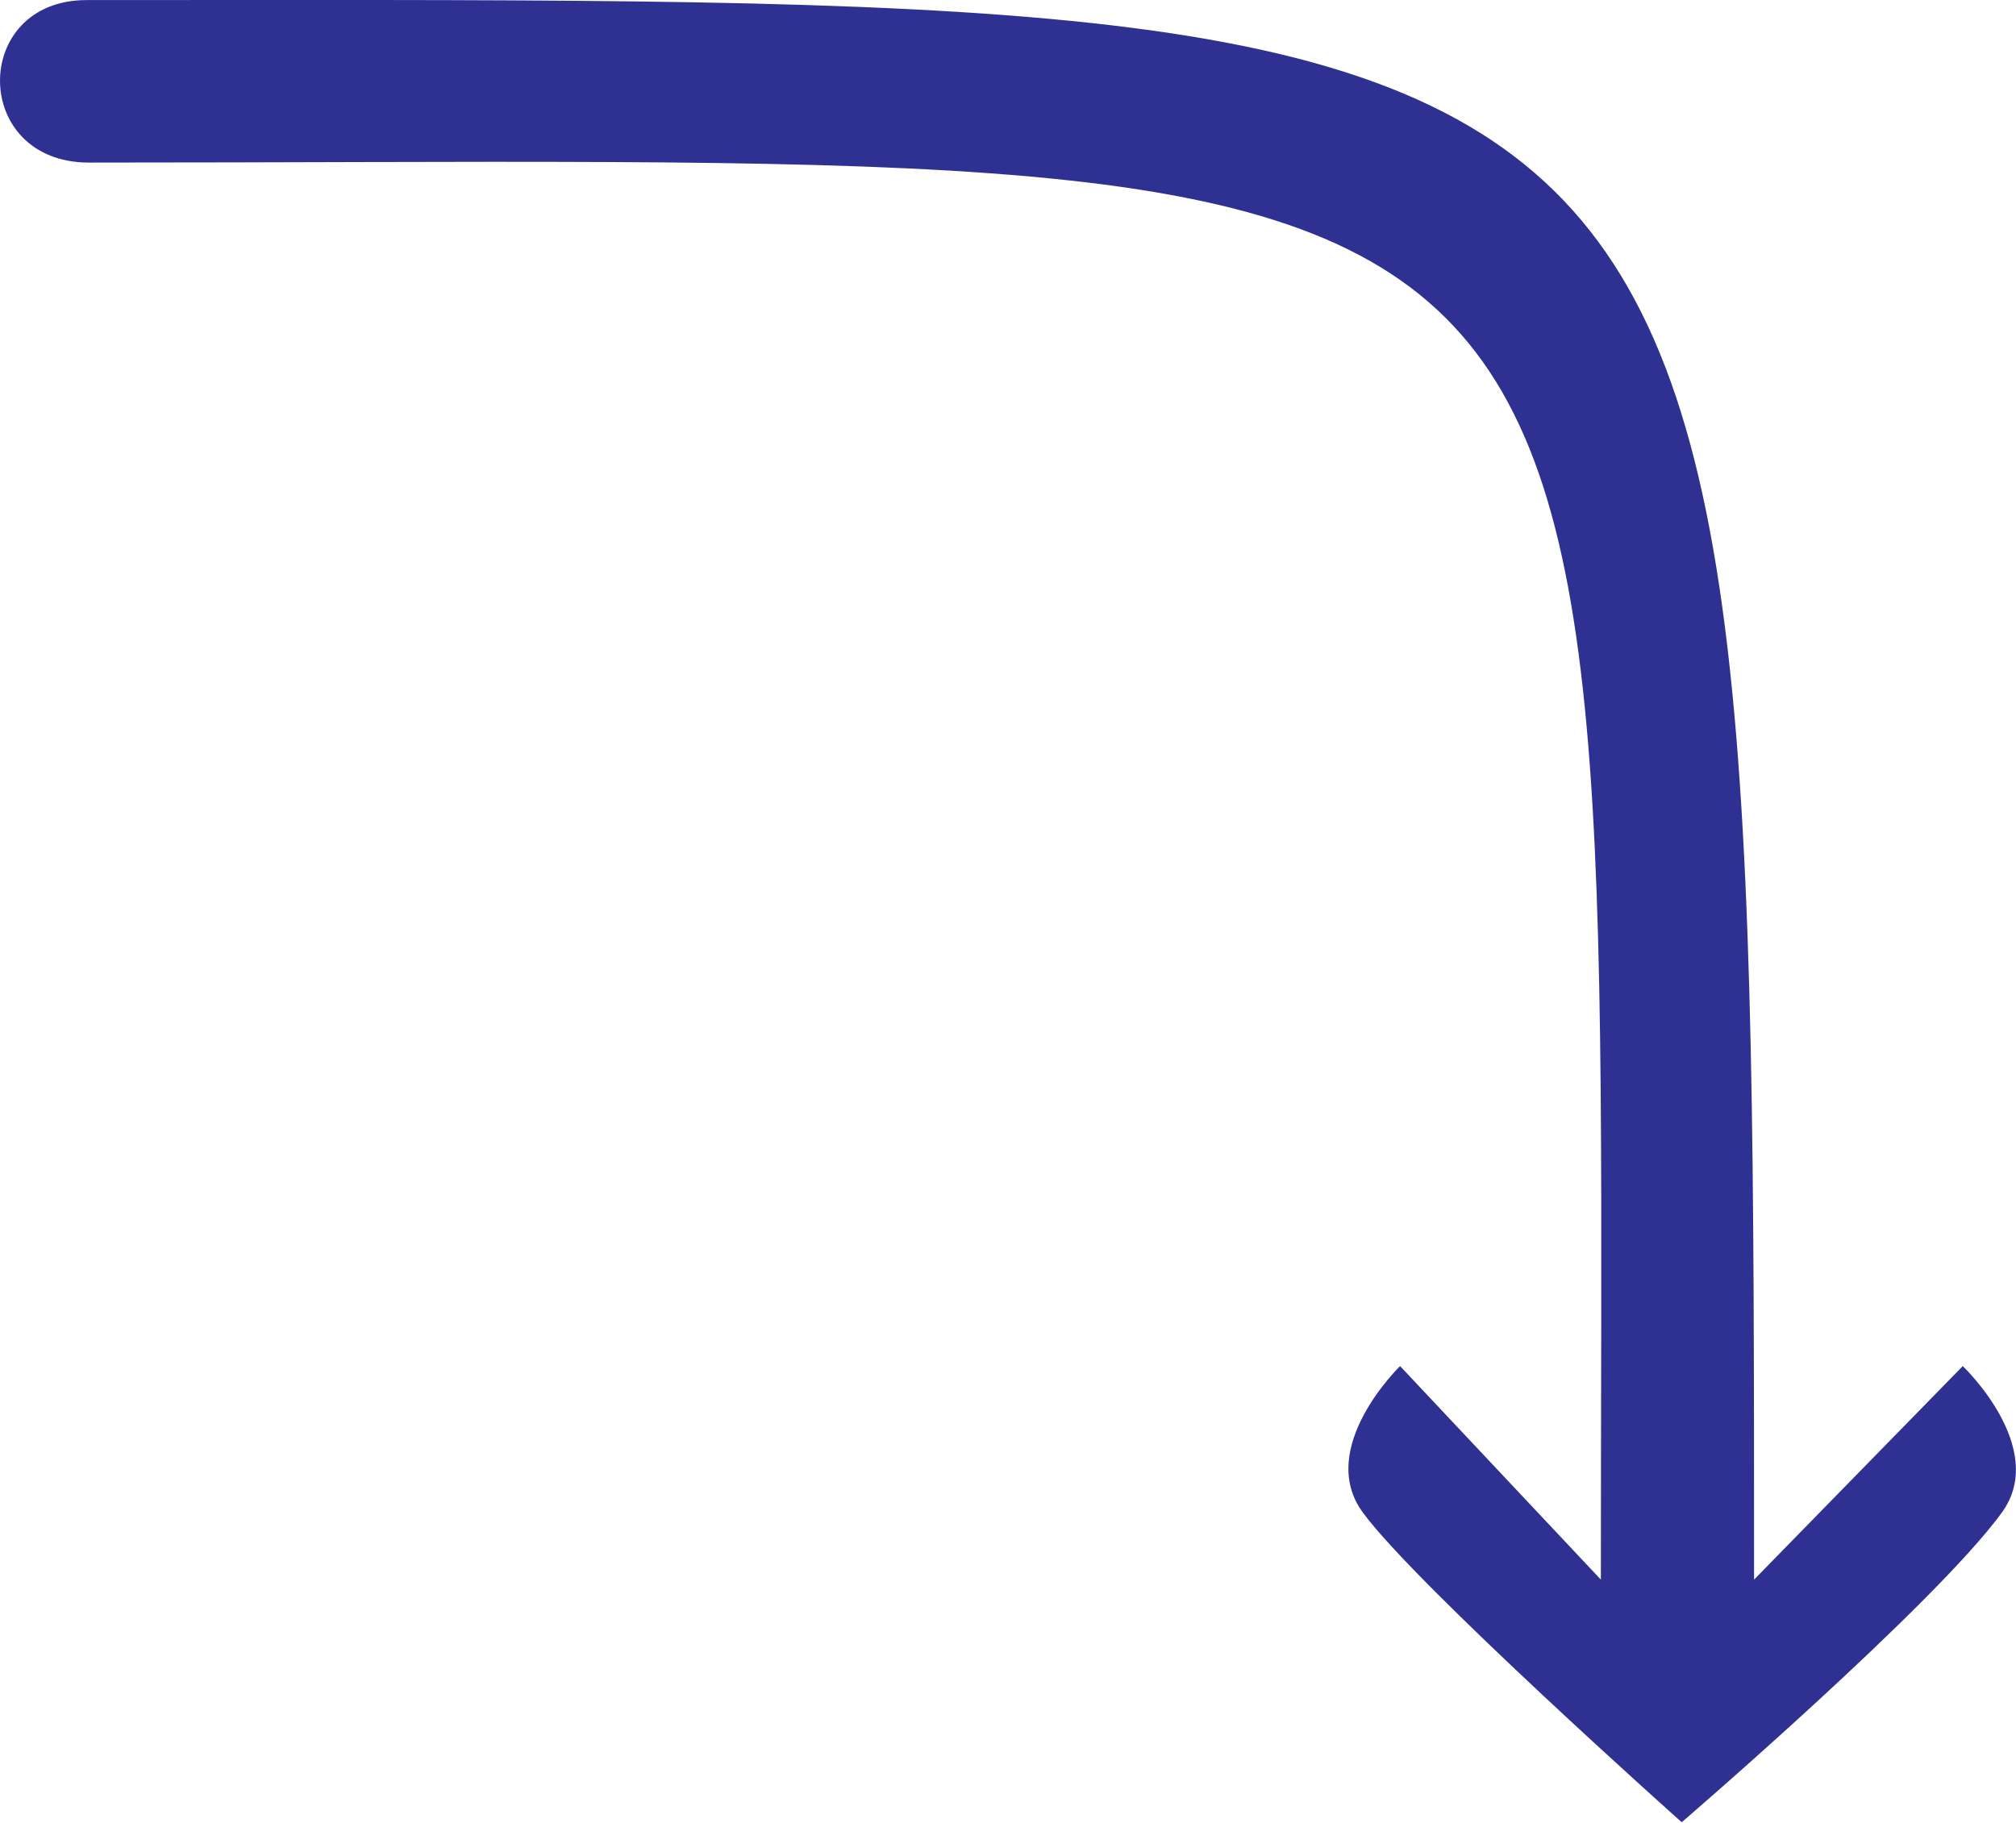
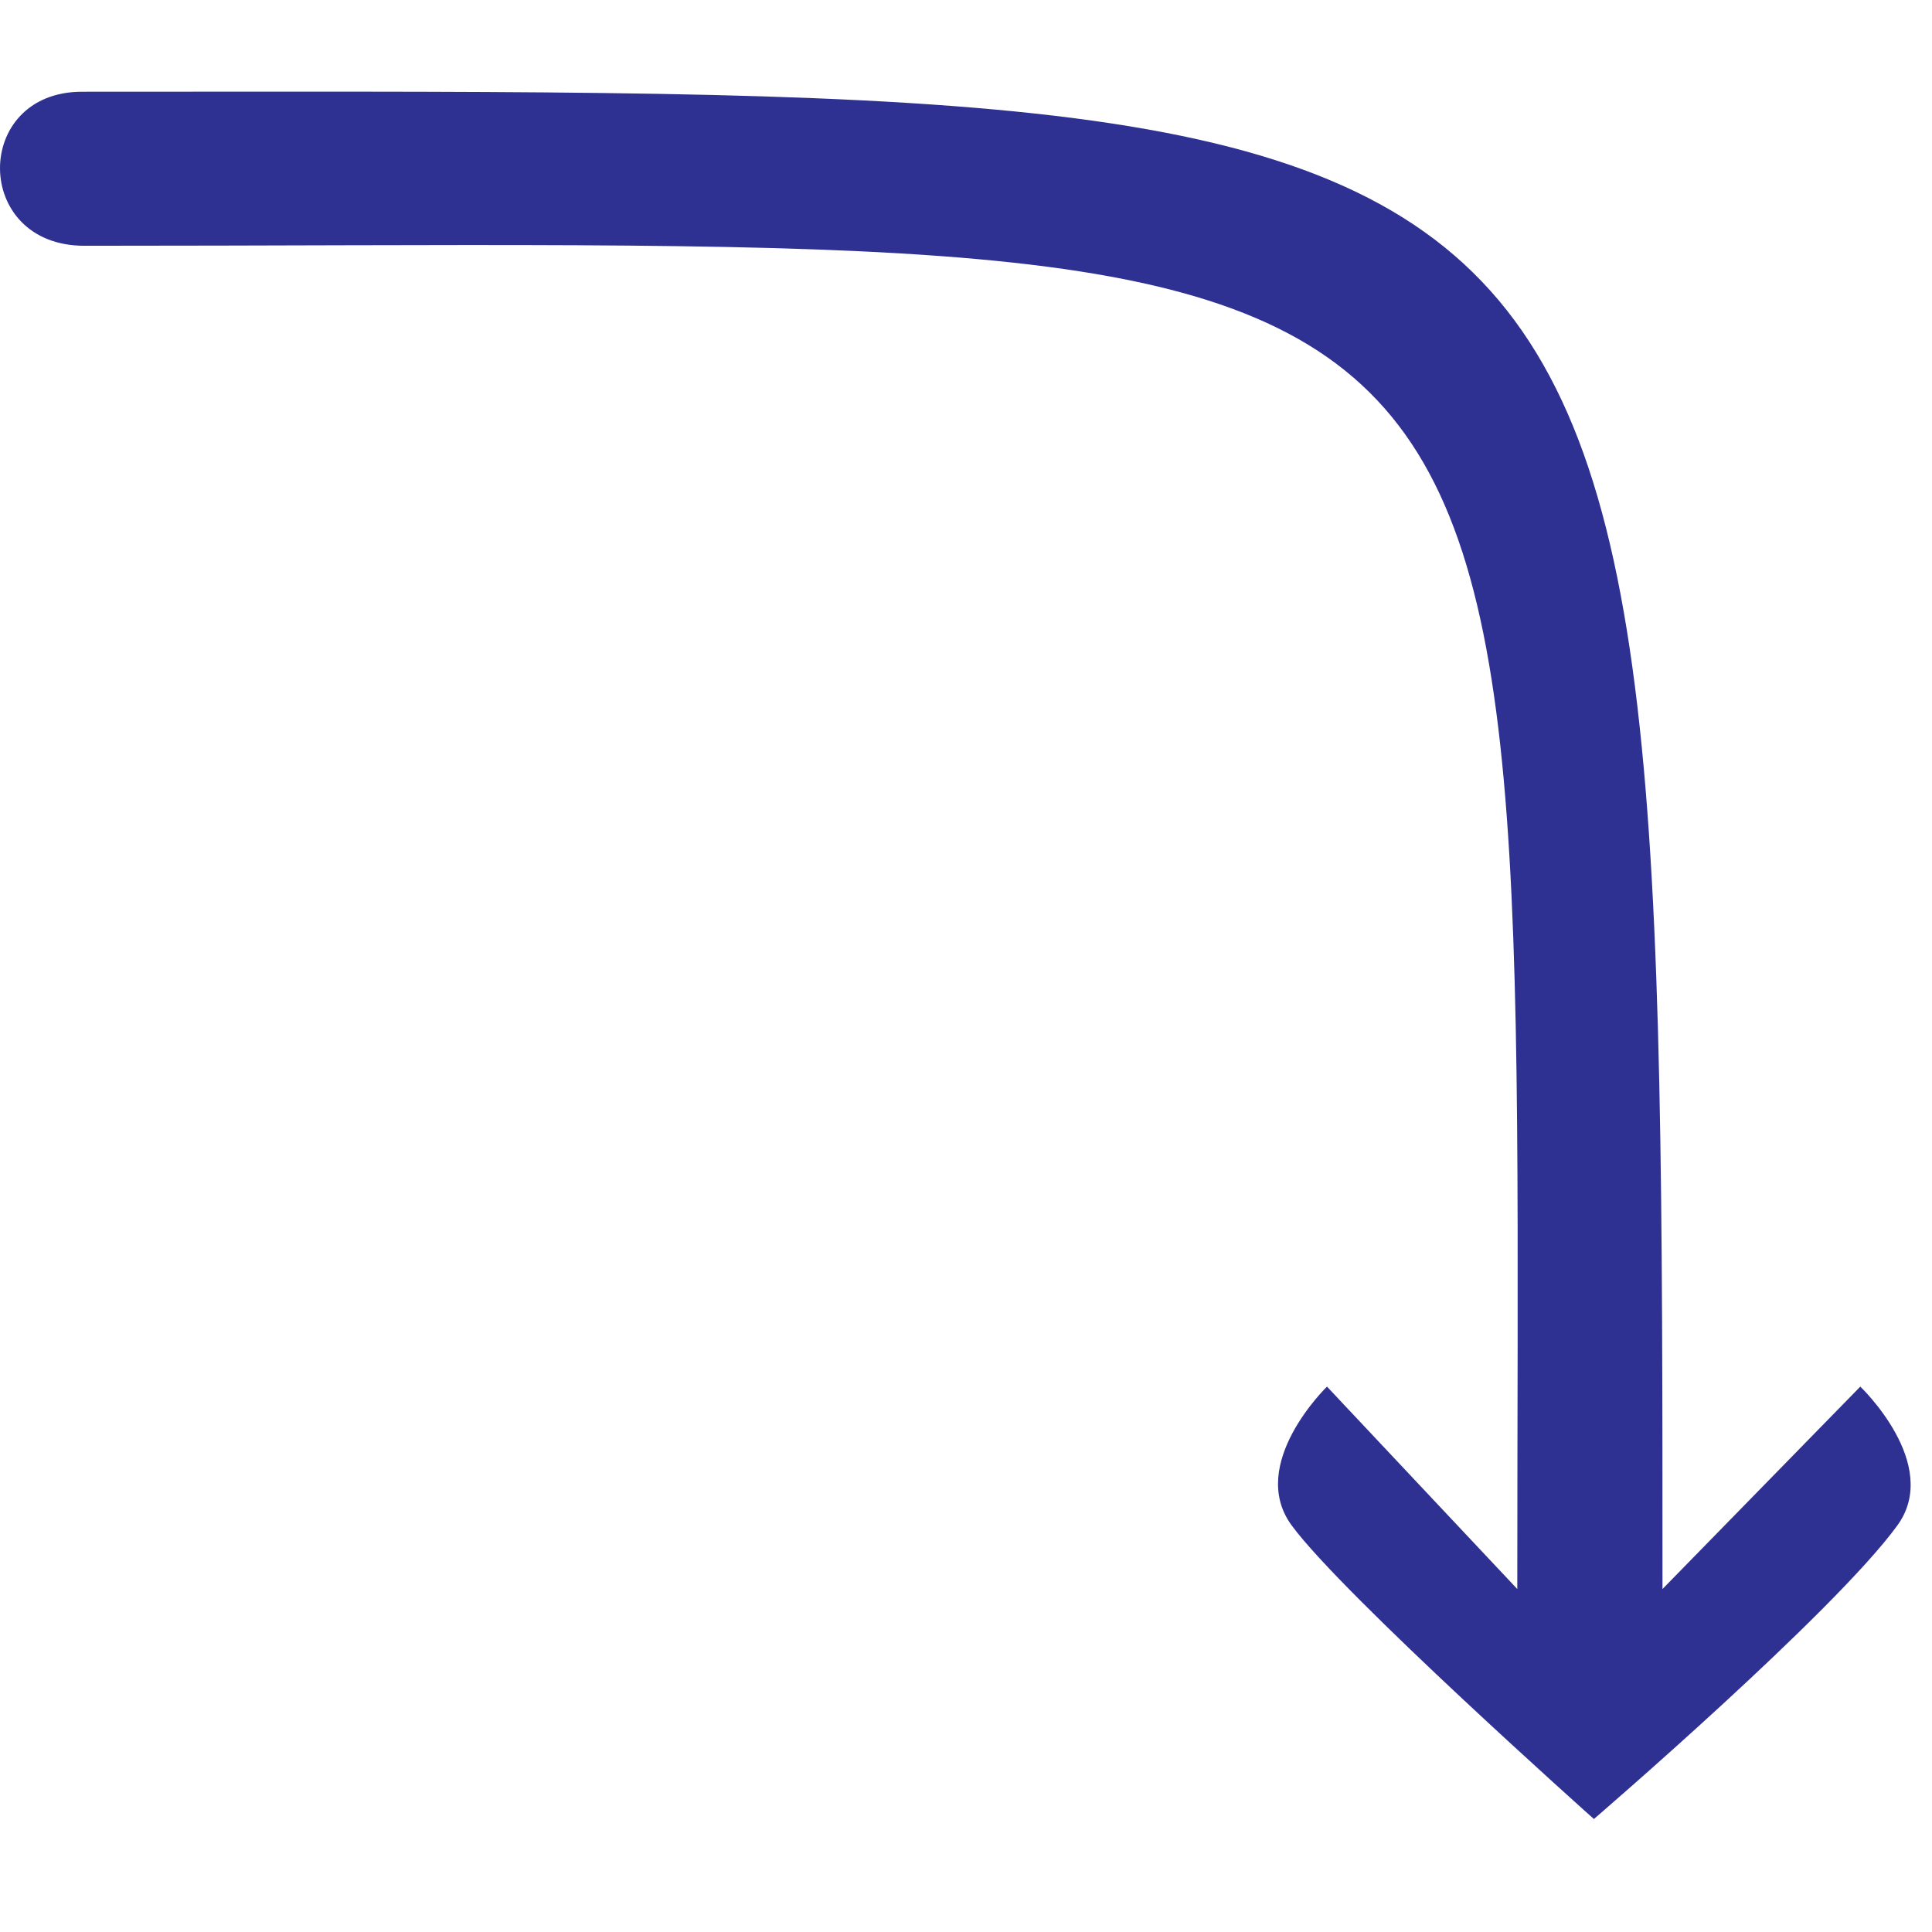
- <svg id="Layer_2" data-name="Layer 2" viewBox="0 0 257.14 232.47">
+ <svg id="Layer_2" data-name="Layer 2" viewBox="-0.0 -12.335 260.0 260.0">
  <defs>
    <style>
      .cls-1 {
        fill: #2e3192;
      }
    </style>
  </defs>
  <g id="Layer_1-2" data-name="Layer 1">
    <path id="blue_anti_r_sw" class="cls-1" d="m11.03.01c212.34,0,212.7-5.37,212.7,201.5l26.62-27.24s10.98,10.44,4.99,18.68c-8.55,11.76-40.84,39.51-40.84,39.51,0,0-33.78-30.12-40.67-39.51-6.05-8.24,4.75-18.68,4.75-18.68l25.61,27.24C204.21,10.43,212.63,20.74,11.35,20.74c-15.08,0-15.08-20.73-.31-20.73Z" />
  </g>
</svg>
